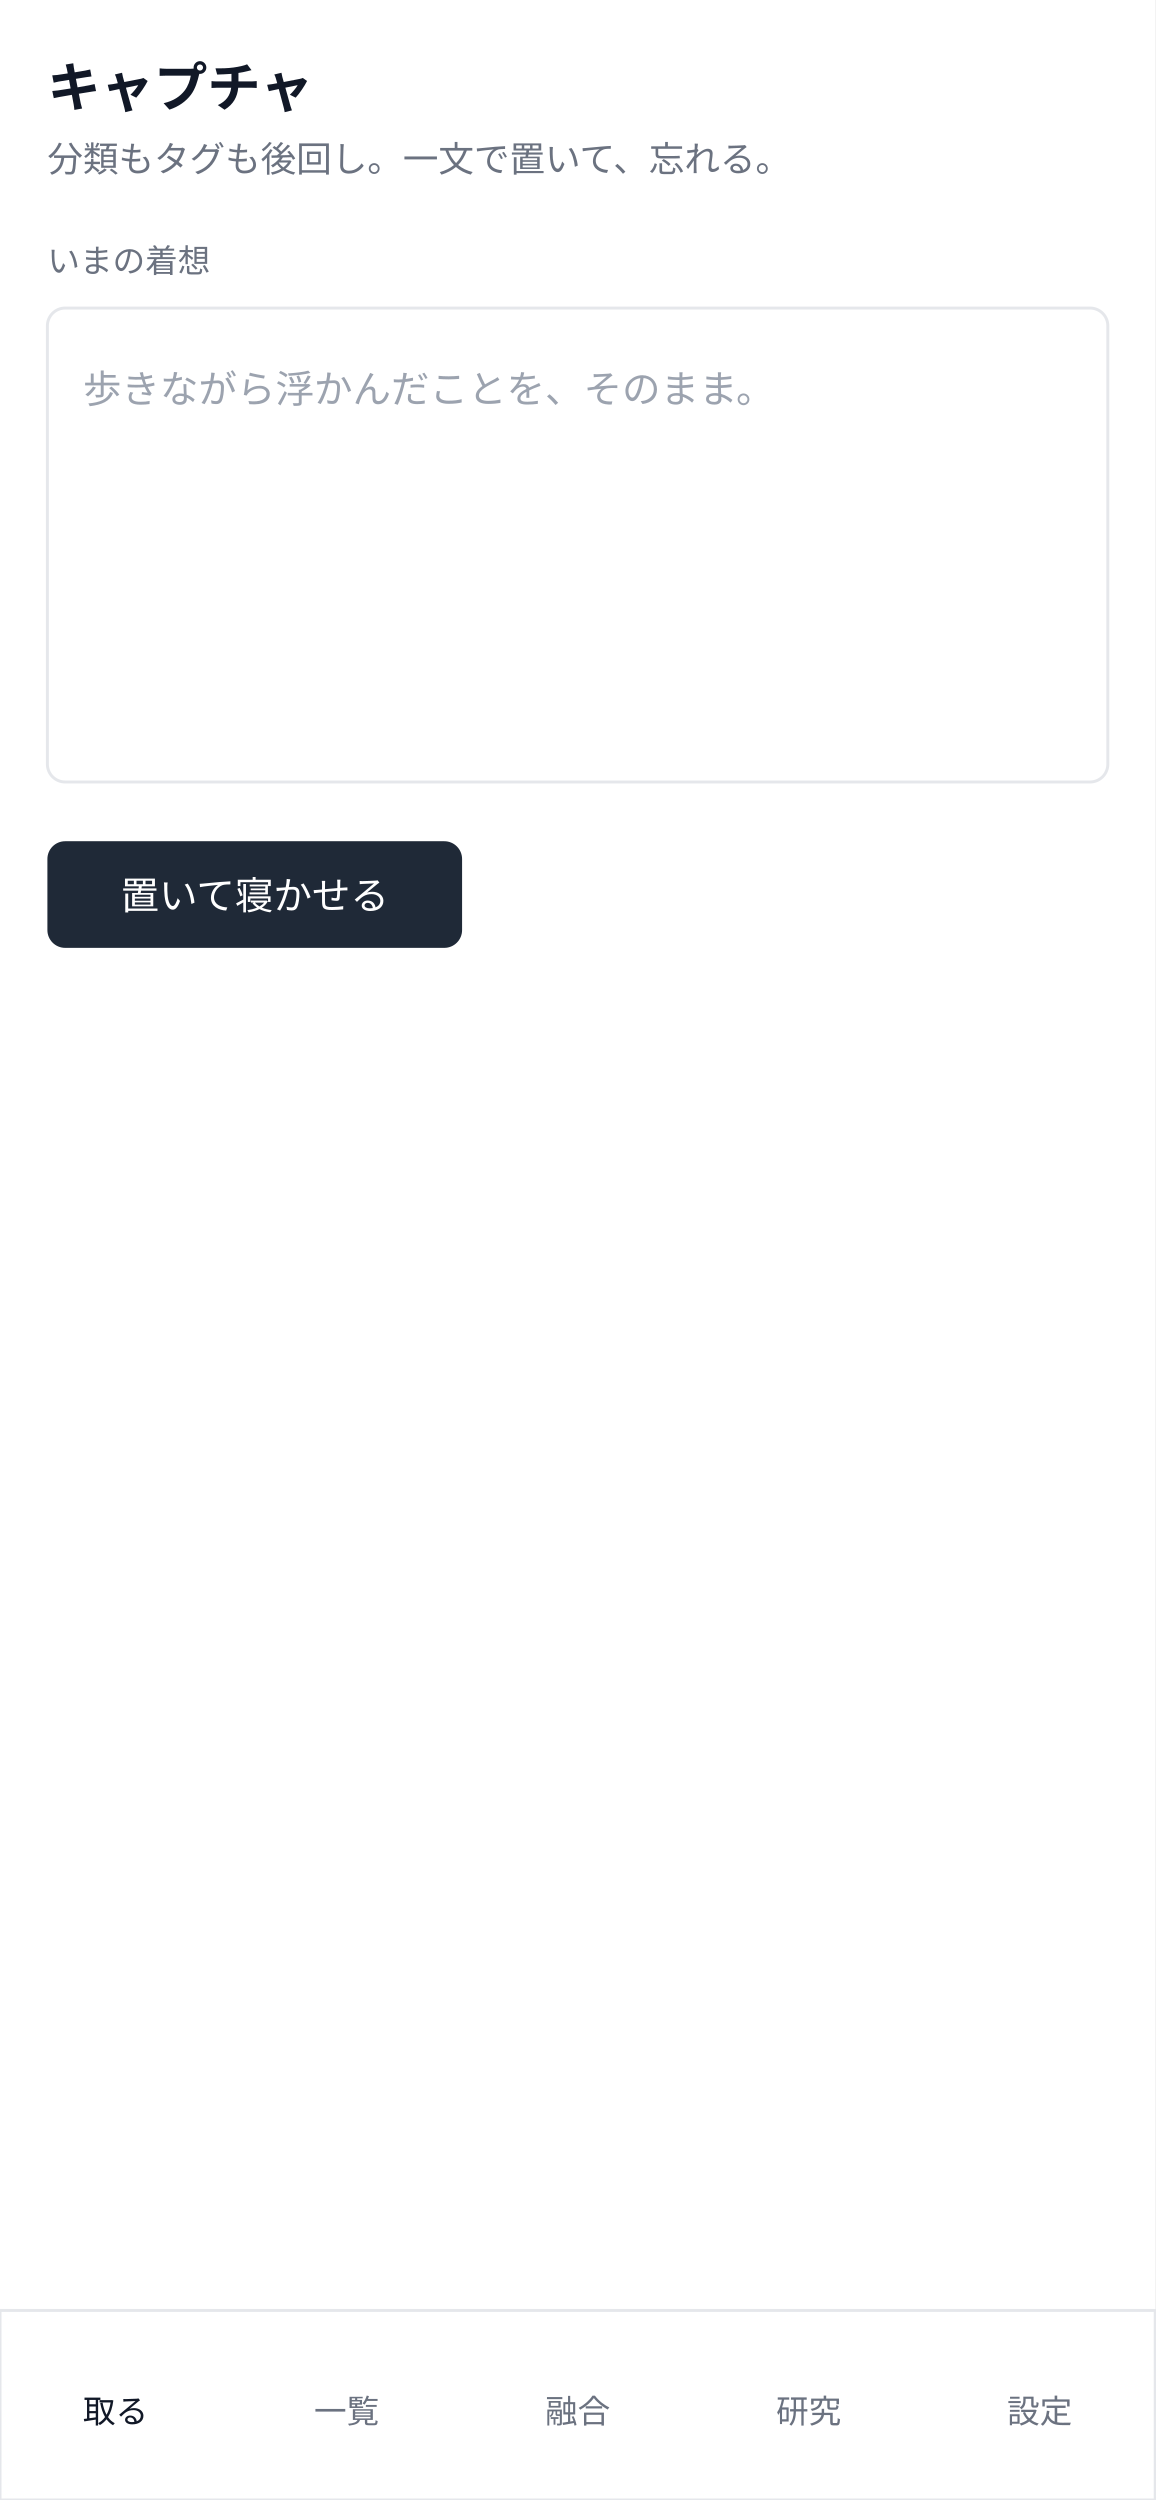
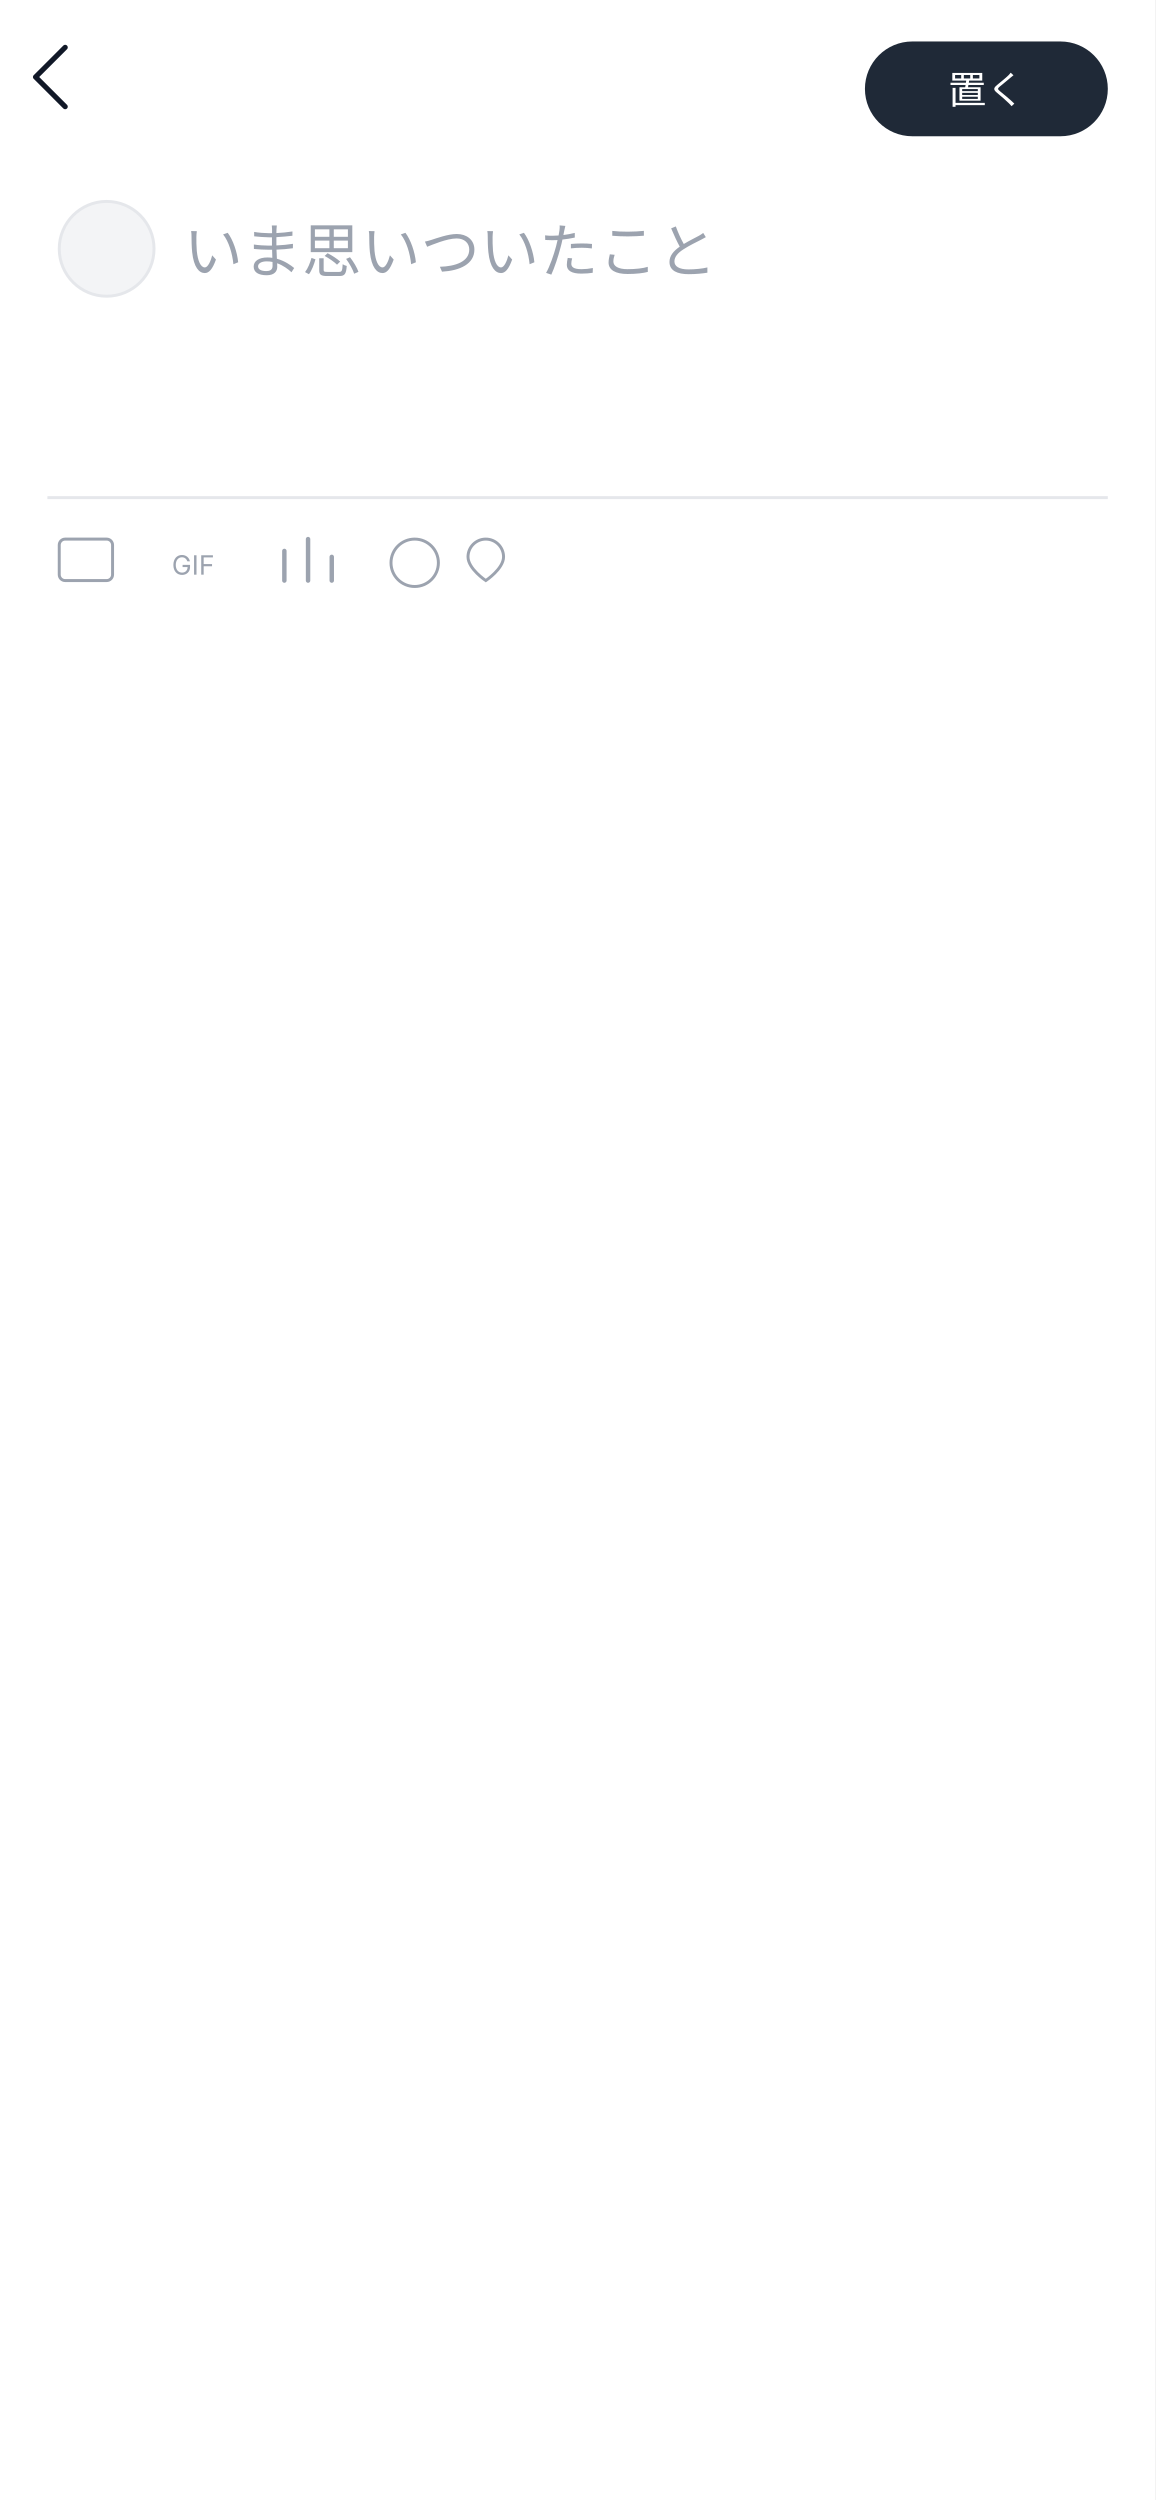
<svg xmlns="http://www.w3.org/2000/svg" width="390" height="844" viewBox="0 0 390 844" font-family="Inter, IBM Plex Sans JP, sans-serif">
  <rect width="390" height="844" fill="#ffffff" />
-   <text x="16" y="36" font-size="18" fill="#111827" font-weight="600">キャプチャ</text>
-   <text x="16" y="58" font-size="12" fill="#6B7280">分類もタグも後回し。一文で置いて、忘れる。</text>
-   <text x="16" y="92" font-size="11" fill="#6B7280">いまの着想</text>
-   <rect x="16" y="104" width="358" height="160" rx="6" fill="#ffffff" stroke="#E5E7EB" />
-   <text x="28" y="136" font-size="13" fill="#9CA3AF">歩きながら浮かんだことを、そのまま。</text>
-   <rect x="16" y="284" width="140" height="36" rx="6" fill="#1F2937" />
-   <text x="86" y="307" font-size="13" fill="#ffffff" font-weight="500" text-anchor="middle">置いて寝かせる</text>
-   <rect x="0" y="780" width="390" height="64" fill="#ffffff" stroke="#E5E7EB" />
-   <text x="39" y="818" font-size="11" fill="#111827" font-weight="500" text-anchor="middle">取る</text>
-   <text x="117" y="818" font-size="11" fill="#6B7280" text-anchor="middle">一覧</text>
-   <text x="195" y="818" font-size="11" fill="#6B7280" text-anchor="middle">融合</text>
-   <text x="273" y="818" font-size="11" fill="#6B7280" text-anchor="middle">研究</text>
-   <text x="351" y="818" font-size="11" fill="#6B7280" text-anchor="middle">設定</text>
+   <path d="M22 36 L12 26 L22 16" fill="none" stroke="#111827" stroke-width="1.75" stroke-linecap="round" stroke-linejoin="round" />
+   <rect x="292" y="14" width="82" height="32" rx="16" fill="#1F2937" />
+   <text x="333" y="35" font-size="13" fill="#ffffff" font-weight="500" text-anchor="middle">置く</text>
+   <circle cx="36" cy="84" r="16" fill="#F3F4F6" stroke="#E5E7EB" />
+   <text x="62" y="92" font-size="20" fill="#9CA3AF">いま思いついたこと</text>
+   <line x1="16" y1="168" x2="374" y2="168" stroke="#E5E7EB" />
+   <rect x="20" y="182" width="18" height="14" rx="2" fill="none" stroke="#9CA3AF" />
+   <text x="58" y="194" font-size="9" fill="#9CA3AF">GIF</text>
+   <path d="M96 196 v-10 M104 196 v-14 M112 196 v-8" stroke="#9CA3AF" stroke-width="1.5" stroke-linecap="round" />
+   <circle cx="140" cy="190" r="8" fill="none" stroke="#9CA3AF" />
+   <path d="M164 196 s6-4 6-8 a6 6 0 1 0-12 0 c0 4 6 8 6 8z" fill="none" stroke="#9CA3AF" />
</svg>
